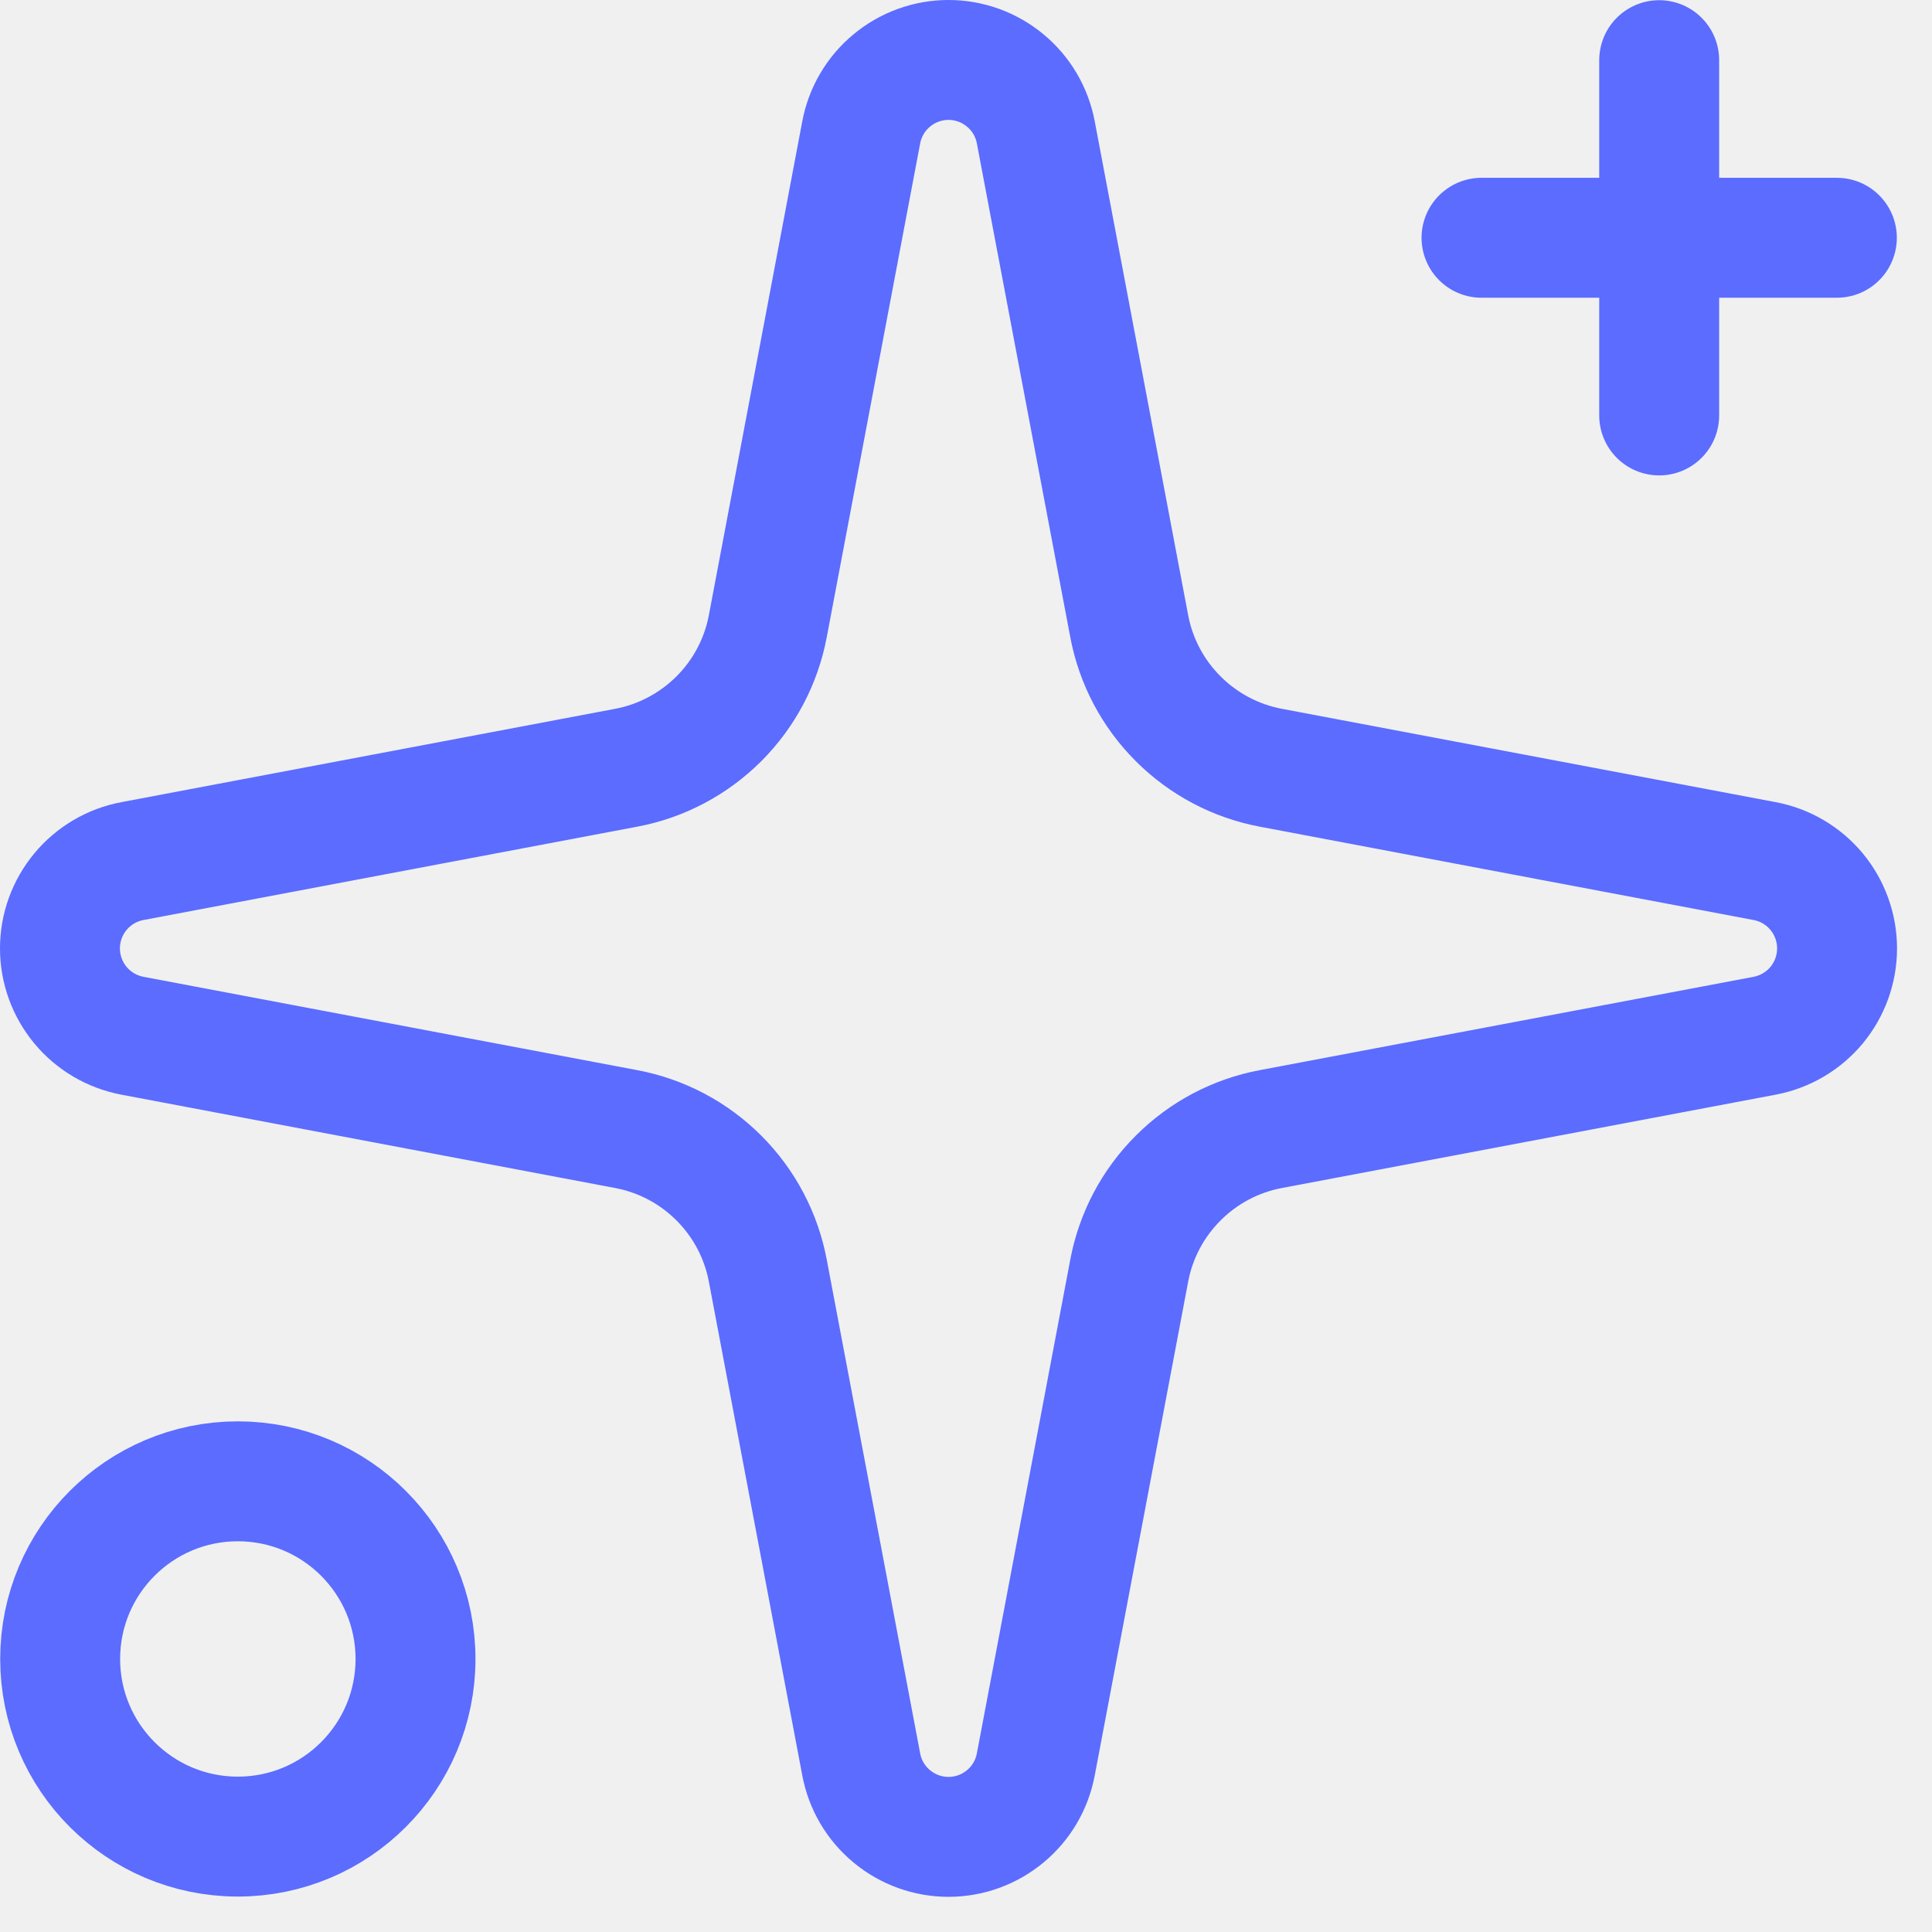
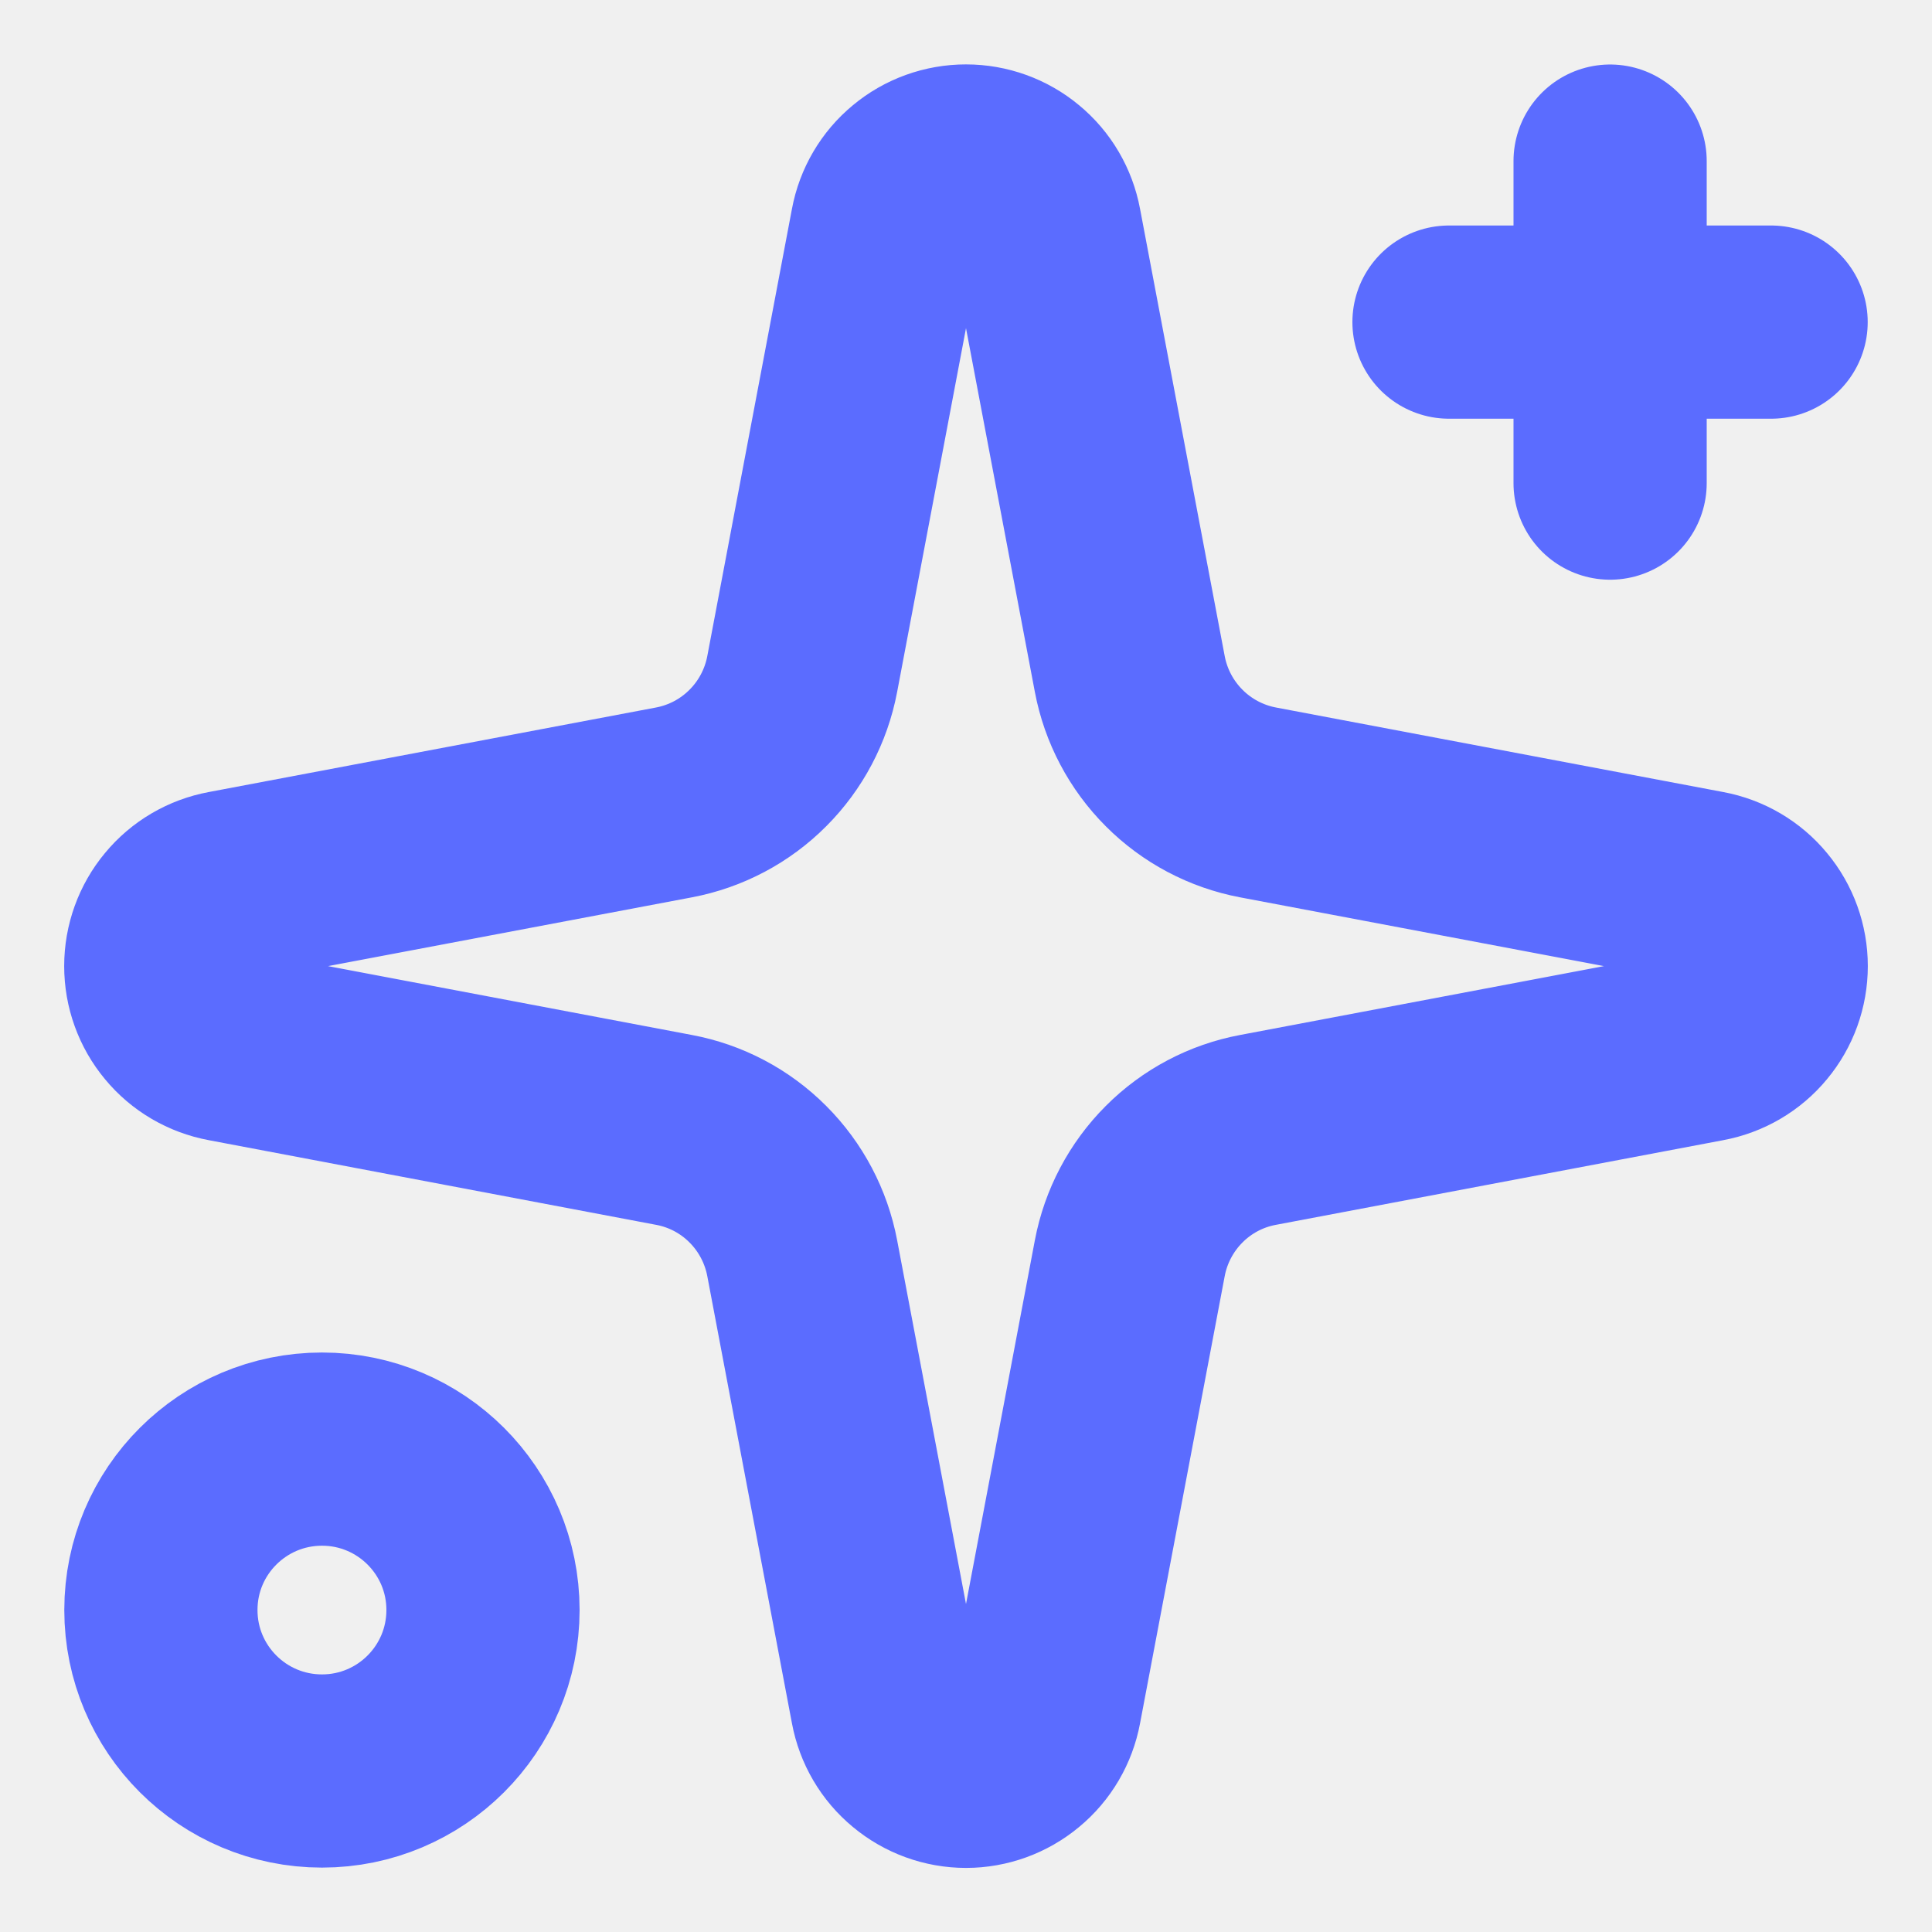
- <svg xmlns="http://www.w3.org/2000/svg" width="29" height="29" viewBox="0 0 29 29" fill="none">
-   <path d="M24.905 0.903V3.569M24.905 3.569V6.236M24.905 3.569H27.572M24.905 3.569H22.238M12.927 1.988C12.984 1.683 13.146 1.406 13.386 1.208C13.625 1.009 13.926 0.9 14.238 0.9C14.549 0.9 14.85 1.009 15.089 1.208C15.329 1.406 15.491 1.683 15.548 1.988L16.95 9.399C17.049 9.926 17.305 10.41 17.685 10.789C18.064 11.168 18.548 11.425 19.075 11.524L26.487 12.925C26.793 12.982 27.069 13.145 27.268 13.384C27.466 13.623 27.575 13.925 27.575 14.236C27.575 14.547 27.466 14.848 27.268 15.088C27.069 15.327 26.793 15.489 26.487 15.547L19.075 16.948C18.548 17.047 18.064 17.303 17.685 17.683C17.305 18.062 17.049 18.546 16.95 19.073L15.548 26.483C15.491 26.789 15.329 27.066 15.089 27.264C14.85 27.463 14.549 27.572 14.238 27.572C13.926 27.572 13.625 27.463 13.386 27.264C13.146 27.066 12.984 26.789 12.927 26.483L11.525 19.073C11.426 18.546 11.17 18.062 10.791 17.683C10.411 17.303 9.927 17.047 9.4 16.948L1.989 15.547C1.683 15.489 1.406 15.327 1.208 15.088C1.009 14.848 0.9 14.547 0.9 14.236C0.9 13.925 1.009 13.623 1.208 13.384C1.406 13.145 1.683 12.982 1.989 12.925L9.4 11.524C9.927 11.425 10.411 11.168 10.791 10.789C11.17 10.41 11.426 9.926 11.525 9.399L12.927 1.988ZM6.237 24.902C6.237 26.374 5.043 27.568 3.57 27.568C2.097 27.568 0.903 26.374 0.903 24.902C0.903 23.429 2.097 22.235 3.57 22.235C5.043 22.235 6.237 23.429 6.237 24.902Z" stroke-width="1.8" stroke-linecap="round" stroke="#5B6CFF" />
+ <svg xmlns="http://www.w3.org/2000/svg" width="18" height="18" viewBox="0 0 18 18" fill="none">
+   <g clip-path="url(#clip0_6_80893)">
+     <path d="M15.001 1.501V3.001M15.001 3.001V4.501M15.001 3.001H16.501M15.001 3.001H13.5M8.263 2.112C8.295 1.94 8.386 1.784 8.521 1.673C8.655 1.561 8.825 1.5 9 1.5C9.175 1.5 9.345 1.561 9.479 1.673C9.614 1.784 9.705 1.94 9.737 2.112L10.526 6.28C10.582 6.576 10.726 6.849 10.939 7.062C11.152 7.276 11.425 7.42 11.721 7.476L15.89 8.264C16.062 8.296 16.218 8.387 16.329 8.522C16.441 8.656 16.502 8.826 16.502 9.001C16.502 9.176 16.441 9.346 16.329 9.48C16.218 9.615 16.062 9.706 15.89 9.738L11.721 10.527C11.425 10.582 11.152 10.726 10.939 10.94C10.726 11.153 10.582 11.426 10.526 11.722L9.737 15.89C9.705 16.062 9.614 16.218 9.479 16.329C9.345 16.441 9.175 16.503 9 16.503C8.825 16.503 8.655 16.441 8.521 16.329C8.386 16.218 8.295 16.062 8.263 15.89L7.474 11.722C7.418 11.426 7.274 11.153 7.061 10.94C6.848 10.726 6.575 10.582 6.279 10.527L2.11 9.738C1.938 9.706 1.782 9.615 1.671 9.48C1.559 9.346 1.498 9.176 1.498 9.001C1.498 8.826 1.559 8.656 1.671 8.522C1.782 8.387 1.938 8.296 2.11 8.264L6.279 7.476C6.575 7.42 6.848 7.276 7.061 7.062C7.274 6.849 7.418 6.576 7.474 6.28L8.263 2.112ZM4.5 15C4.5 15.829 3.828 16.5 3 16.5C2.171 16.5 1.499 15.829 1.499 15C1.499 14.172 2.171 13.501 3 13.501C3.828 13.501 4.5 14.172 4.5 15Z" stroke-width="1.8" stroke-linecap="round" stroke="#5B6CFF" />
+   </g>
+   <defs>
+     <clipPath id="clip0_6_80893">
+       <rect width="18" height="18" fill="white" />
+     </clipPath>
+   </defs>
</svg>
